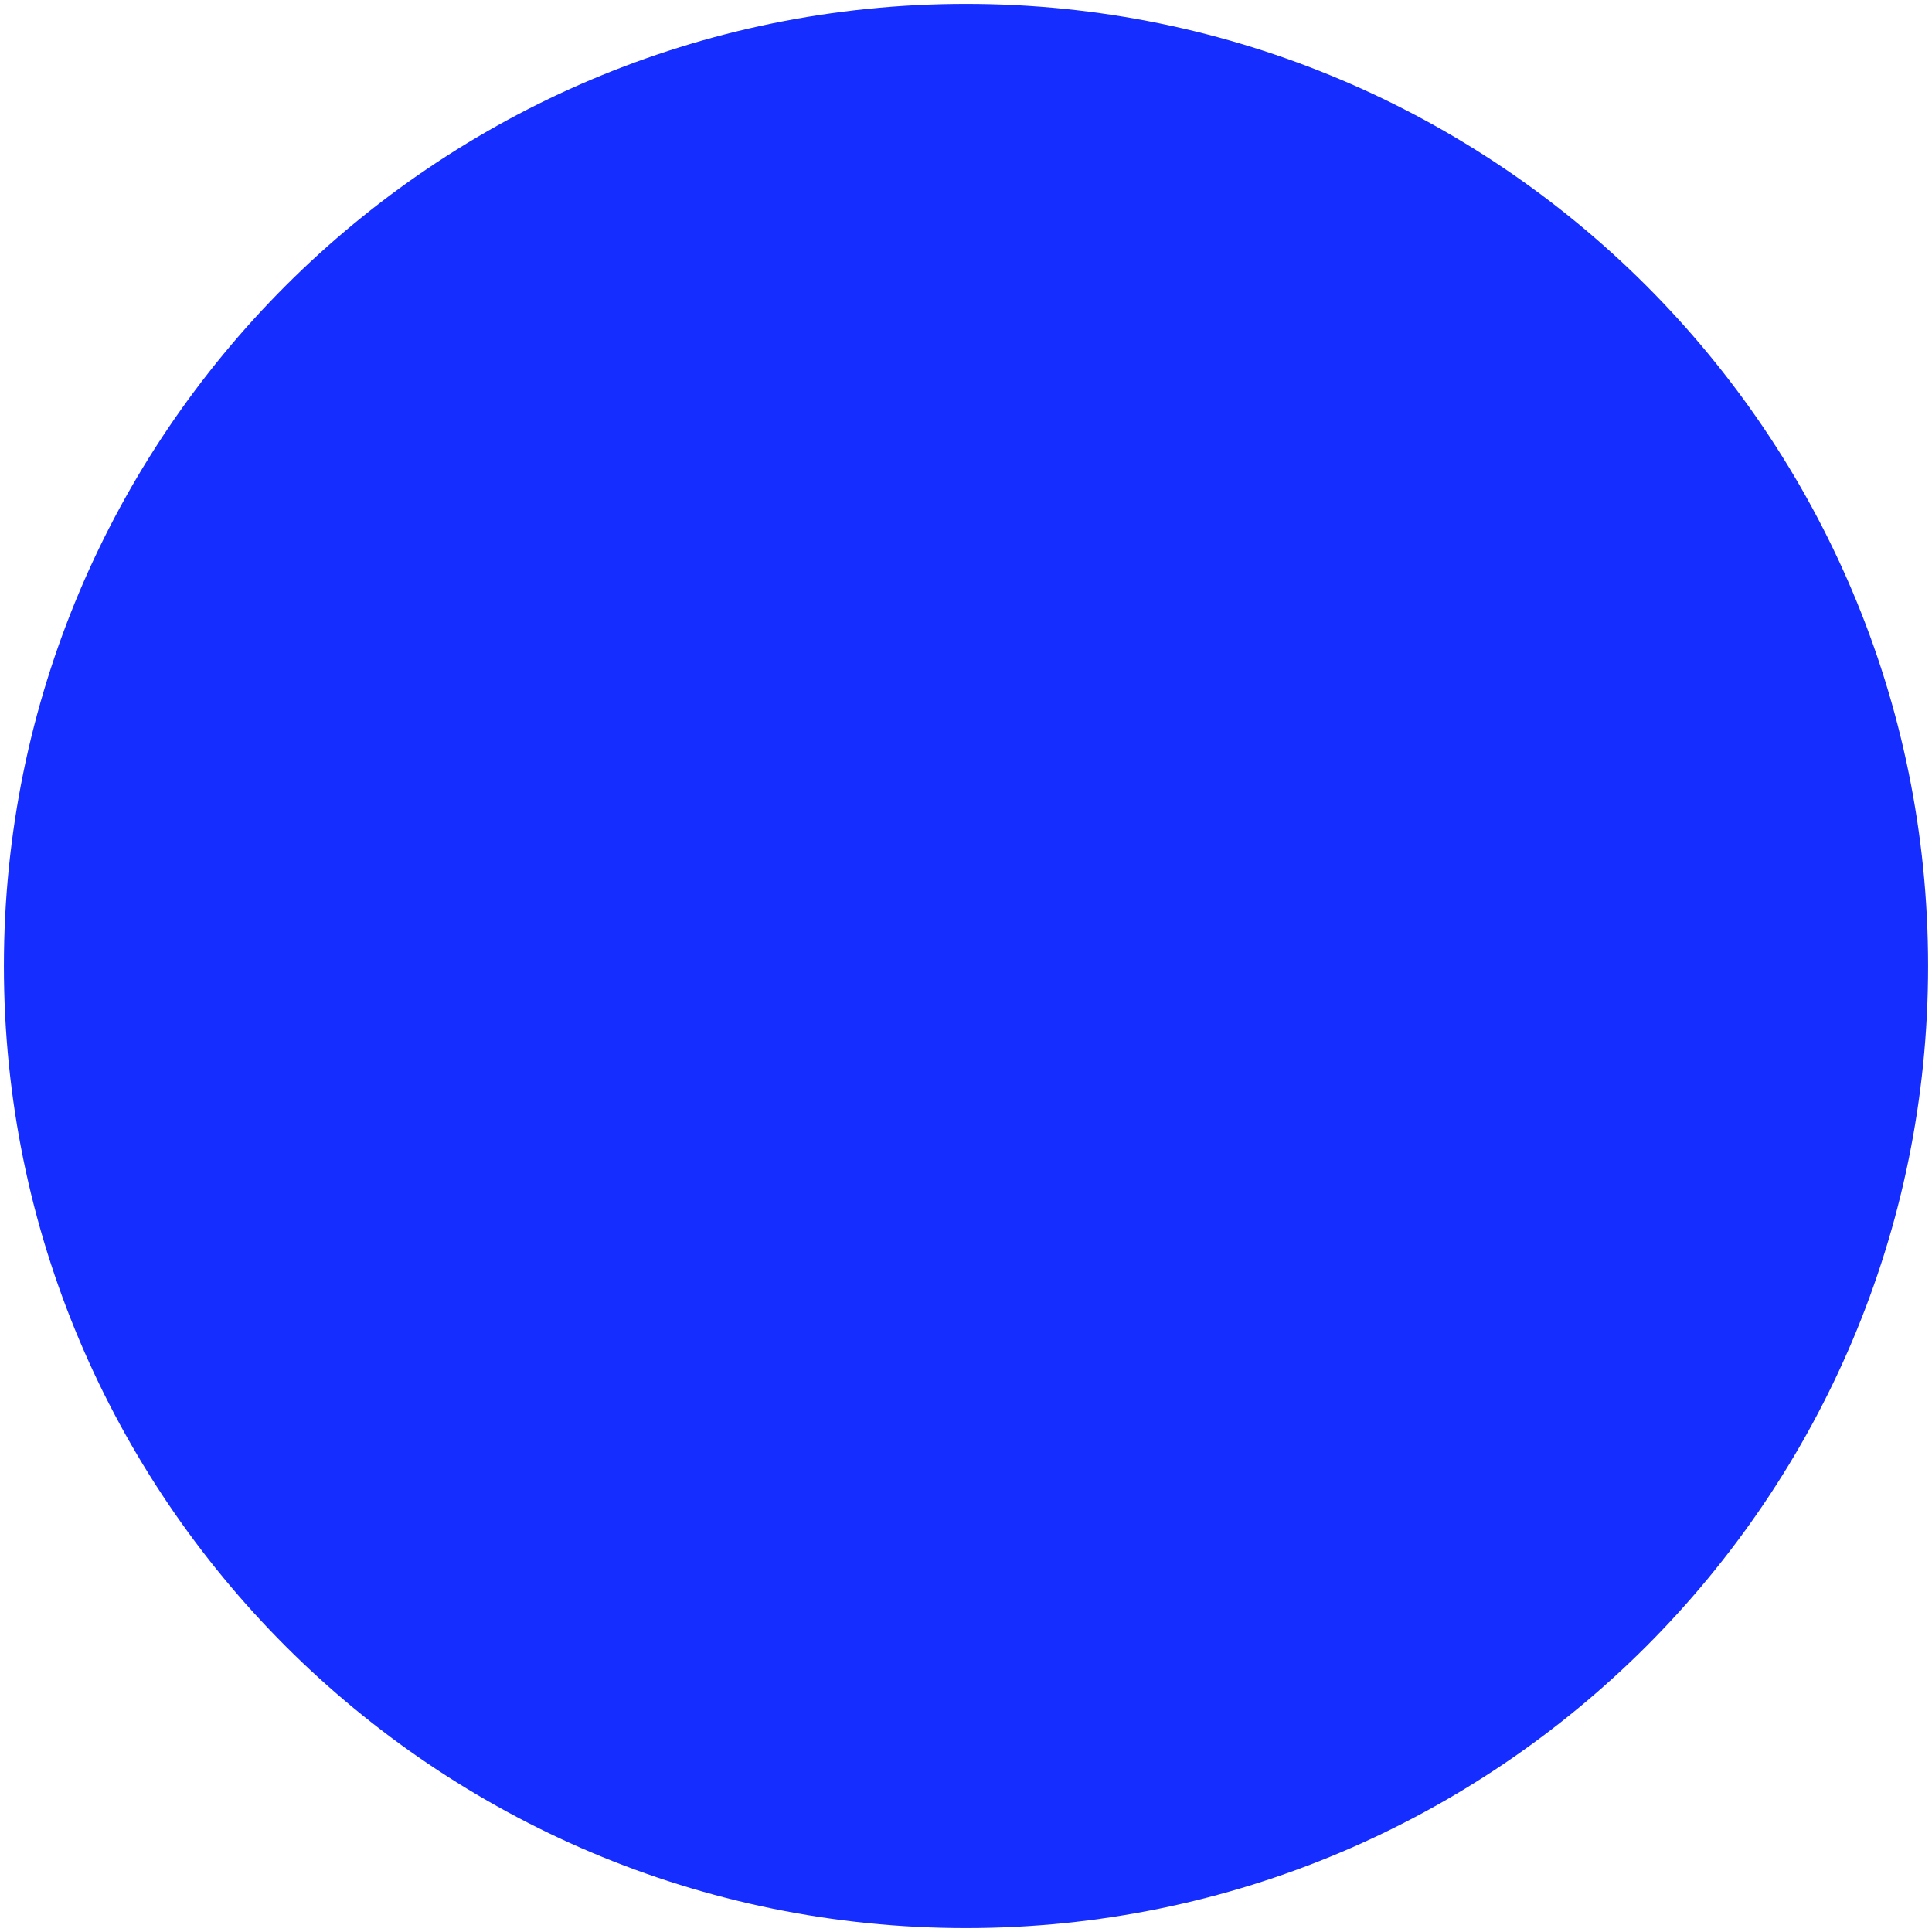
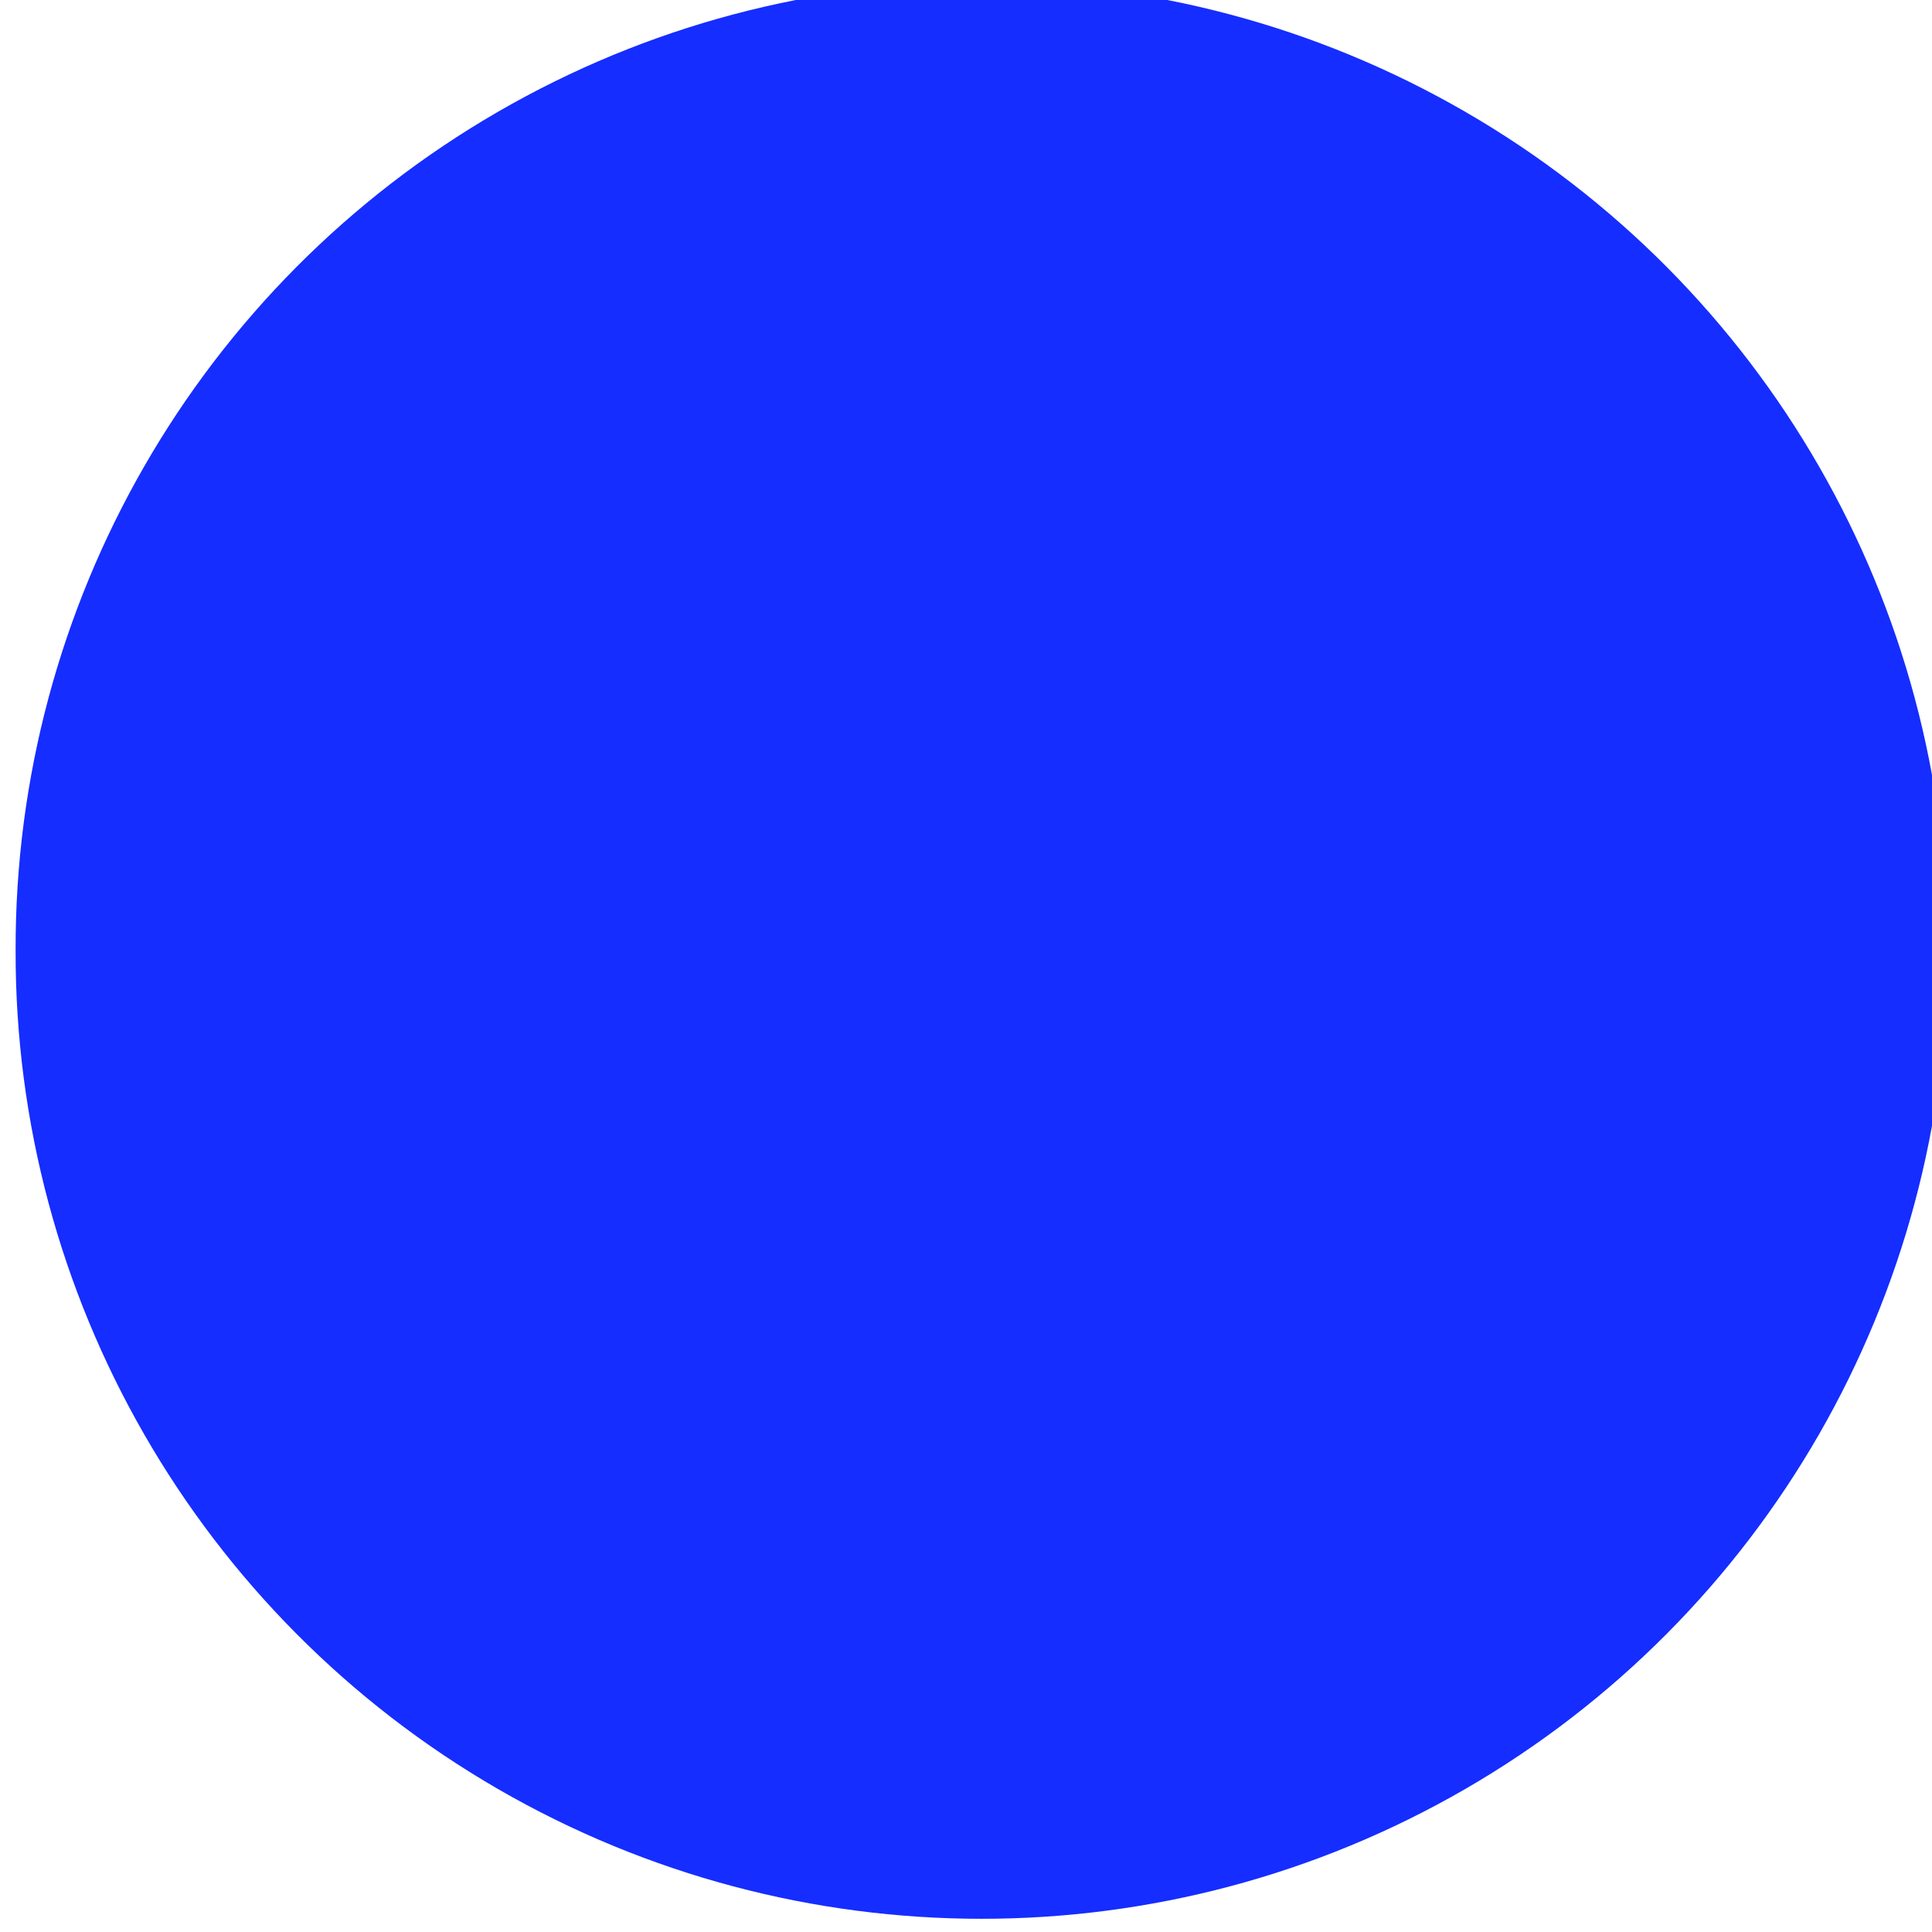
- <svg xmlns="http://www.w3.org/2000/svg" width="400" height="400" id="svg3828" version="1.1">
+ <svg xmlns="http://www.w3.org/2000/svg" width="100" height="100" id="svg3828" version="1.1">
  <defs id="defs3830" />
-   <g id="layer1" transform="translate(0,-652.3622)">
-     <path style="fill:#152dff;fill-opacity:1;stroke:none;stroke-width:1.119;stroke-linejoin:miter;stroke-miterlimit:4;stroke-opacity:1;stroke-dasharray:none" id="path4346" d="m 420.716,744.178 c 0,64.975 -72.425,117.647 -161.765,117.647 -89.34,0 -161.765,-52.672 -161.765,-117.647 0,-64.975 72.425,-117.647 161.765,-117.647 89.34,0 161.765,52.672 161.765,117.647 z" transform="matrix(1.23137,0,0,1.693133,-118.8649,-407.6304)" />
+   <g id="layer1" transform="translate(0,-952.3622)">
+     <path style="fill:#152dff;fill-opacity:1;stroke:none" id="path4346" d="m 420.716,744.178 a 161.765,117.647 0 1 1 -323.529,0 161.765,117.647 0 1 1 323.529,0 z" transform="matrix(0.3090909,0,0,0.425,-29.23166,685.2787)" />
  </g>
</svg>
